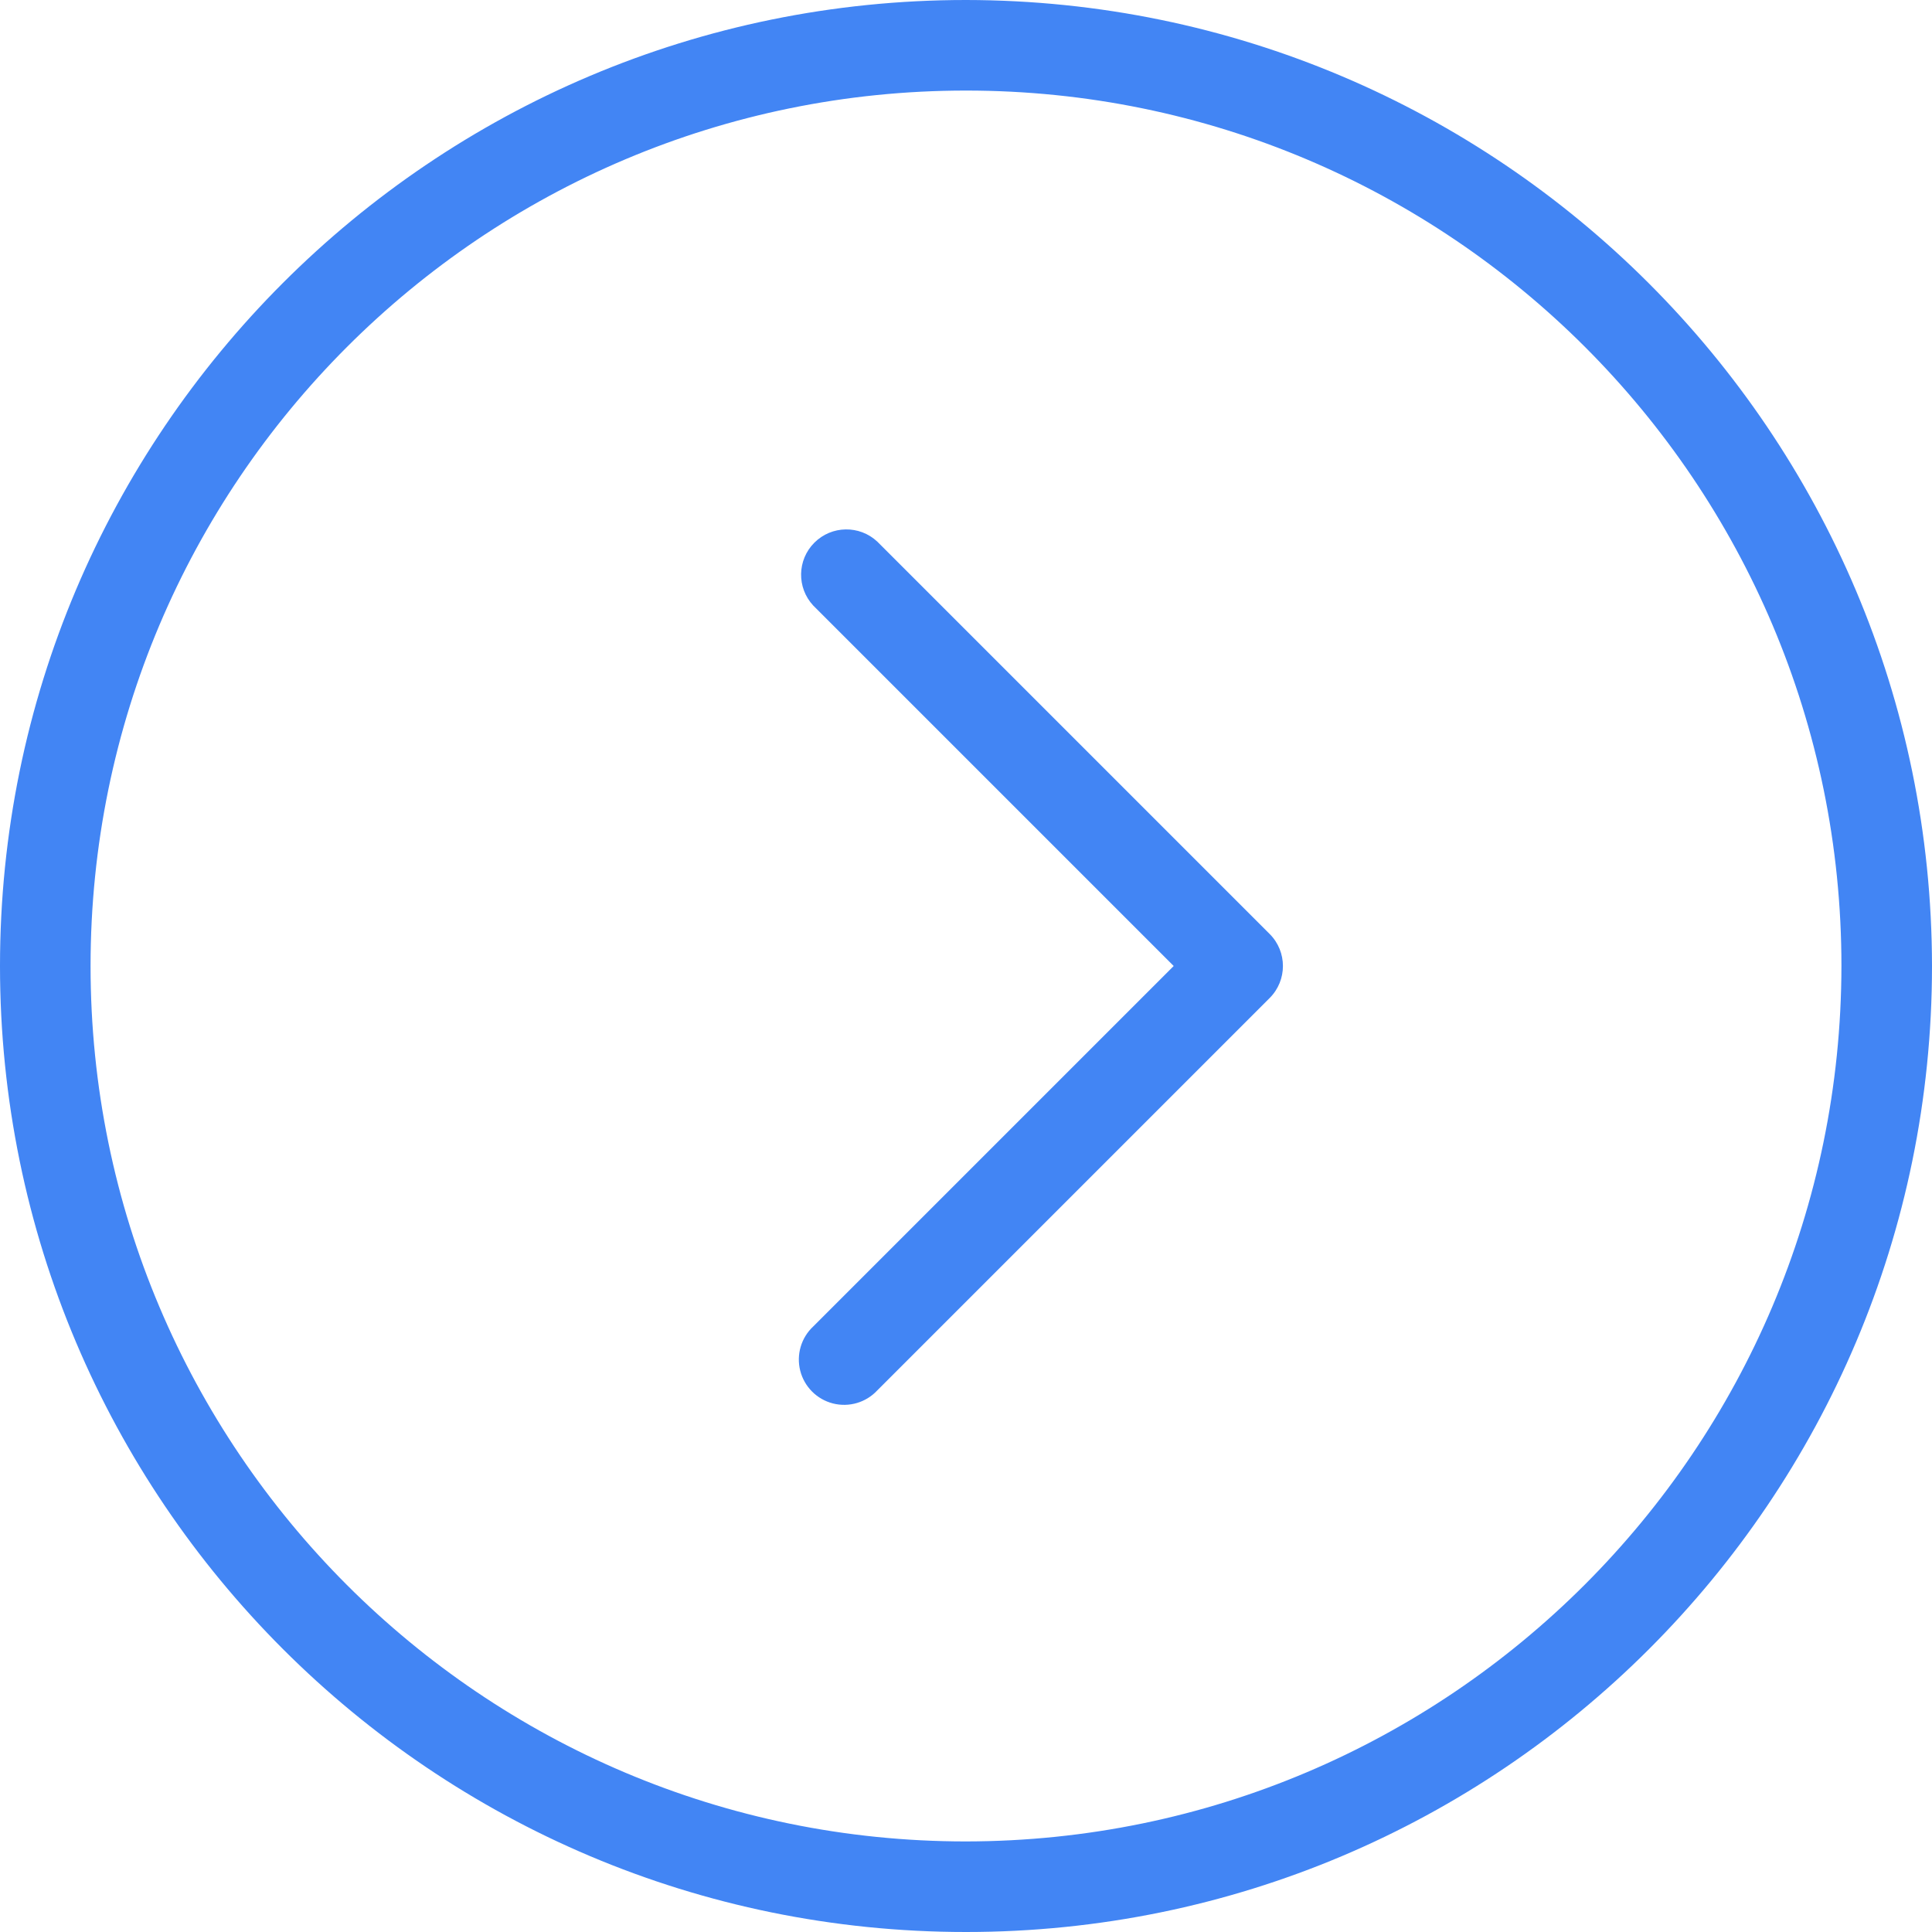
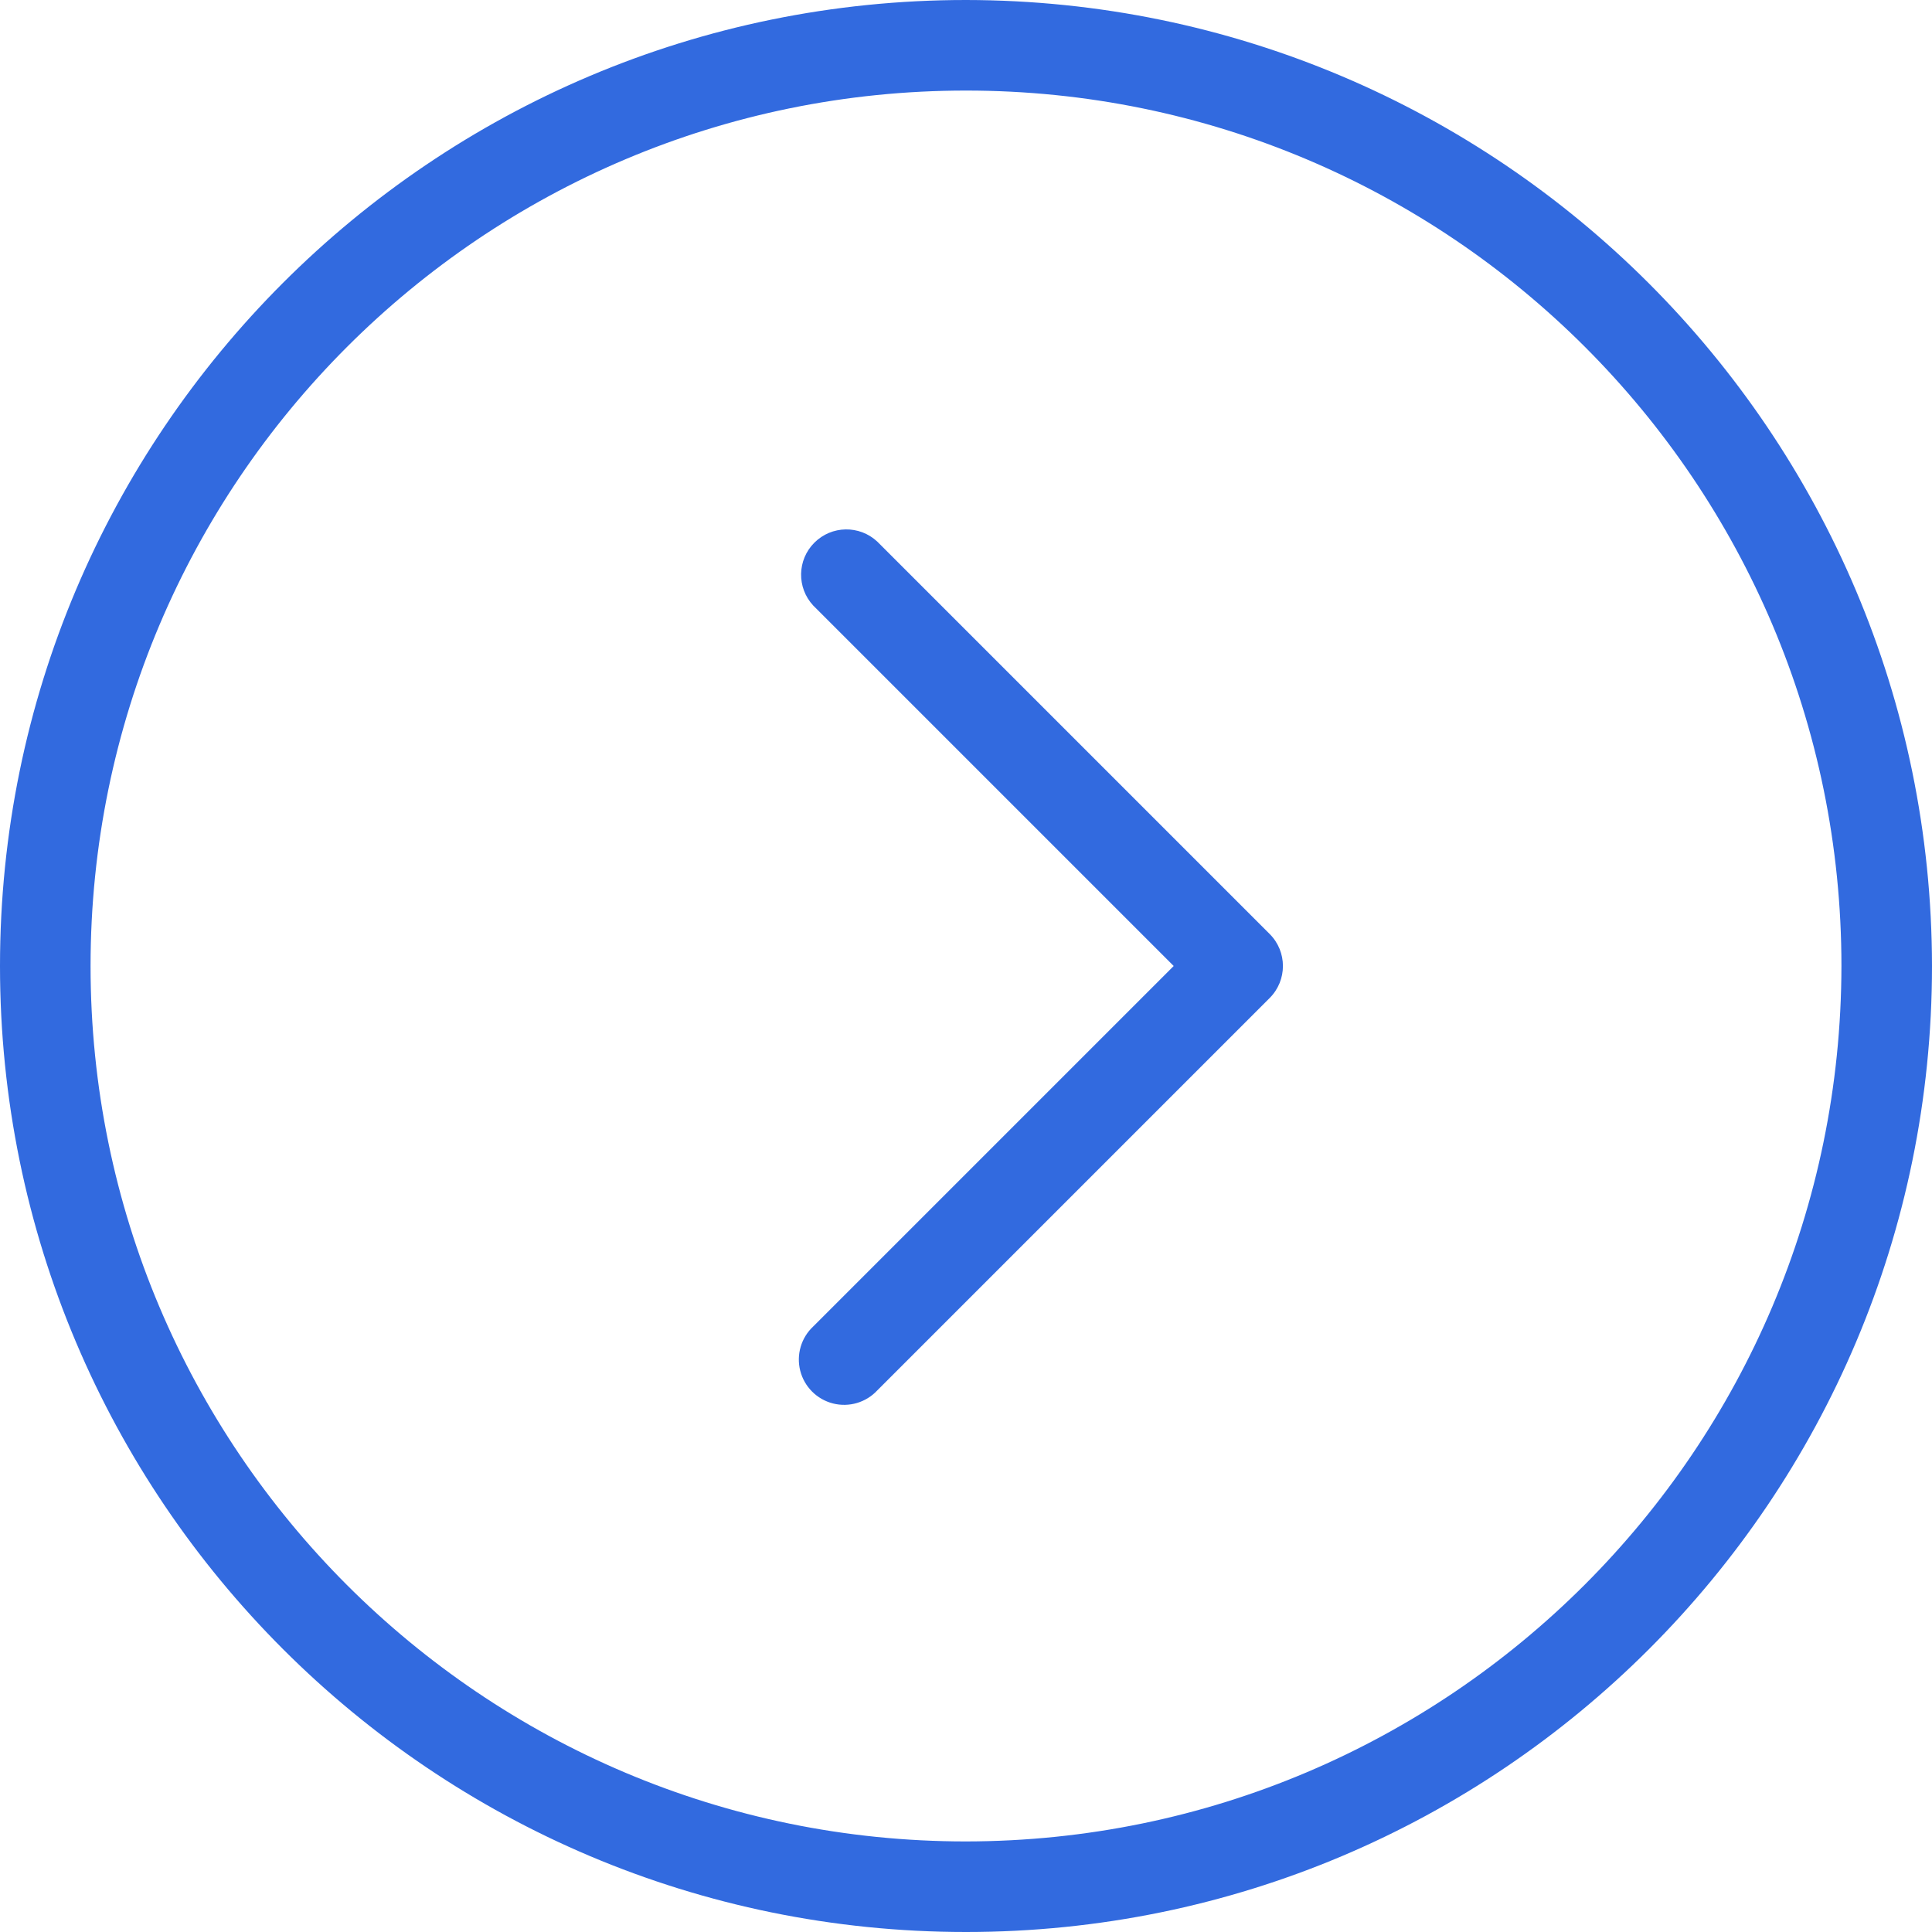
<svg xmlns="http://www.w3.org/2000/svg" width="128" height="128">
  <g>
    <rect fill="none" id="canvas_background" height="402" width="582" y="-1" x="-1" />
  </g>
  <g>
-     <path fill="#4285f4" id="svg_1" d="m64,0a64,64 0 1 0 64,64a64.07,64.07 0 0 0 -64,-64zm0,122a58,58 0 1 1 58,-58a58.07,58.07 0 0 1 -58,58z" />
-     <path fill="#4285f4" id="svg_2" d="m58.12,35.88a3,3 0 0 0 -4.24,4.24l23.88,23.88l-23.88,23.88a3,3 0 1 0 4.24,4.24l26,-26a3,3 0 0 0 0,-4.24l-26,-26z" />
+     <path fill="#326ADF" id="svg_1" d="m64,0a64,64 0 1 0 64,64a64.07,64.07 0 0 0 -64,-64zm0,122a58,58 0 1 1 58,-58a58.07,58.07 0 0 1 -58,58z" />
+     <path fill="#326ADF" id="svg_2" d="m58.12,35.88a3,3 0 0 0 -4.24,4.24l23.88,23.88l-23.88,23.88a3,3 0 1 0 4.24,4.24l26,-26a3,3 0 0 0 0,-4.24l-26,-26z" />
  </g>
</svg>
